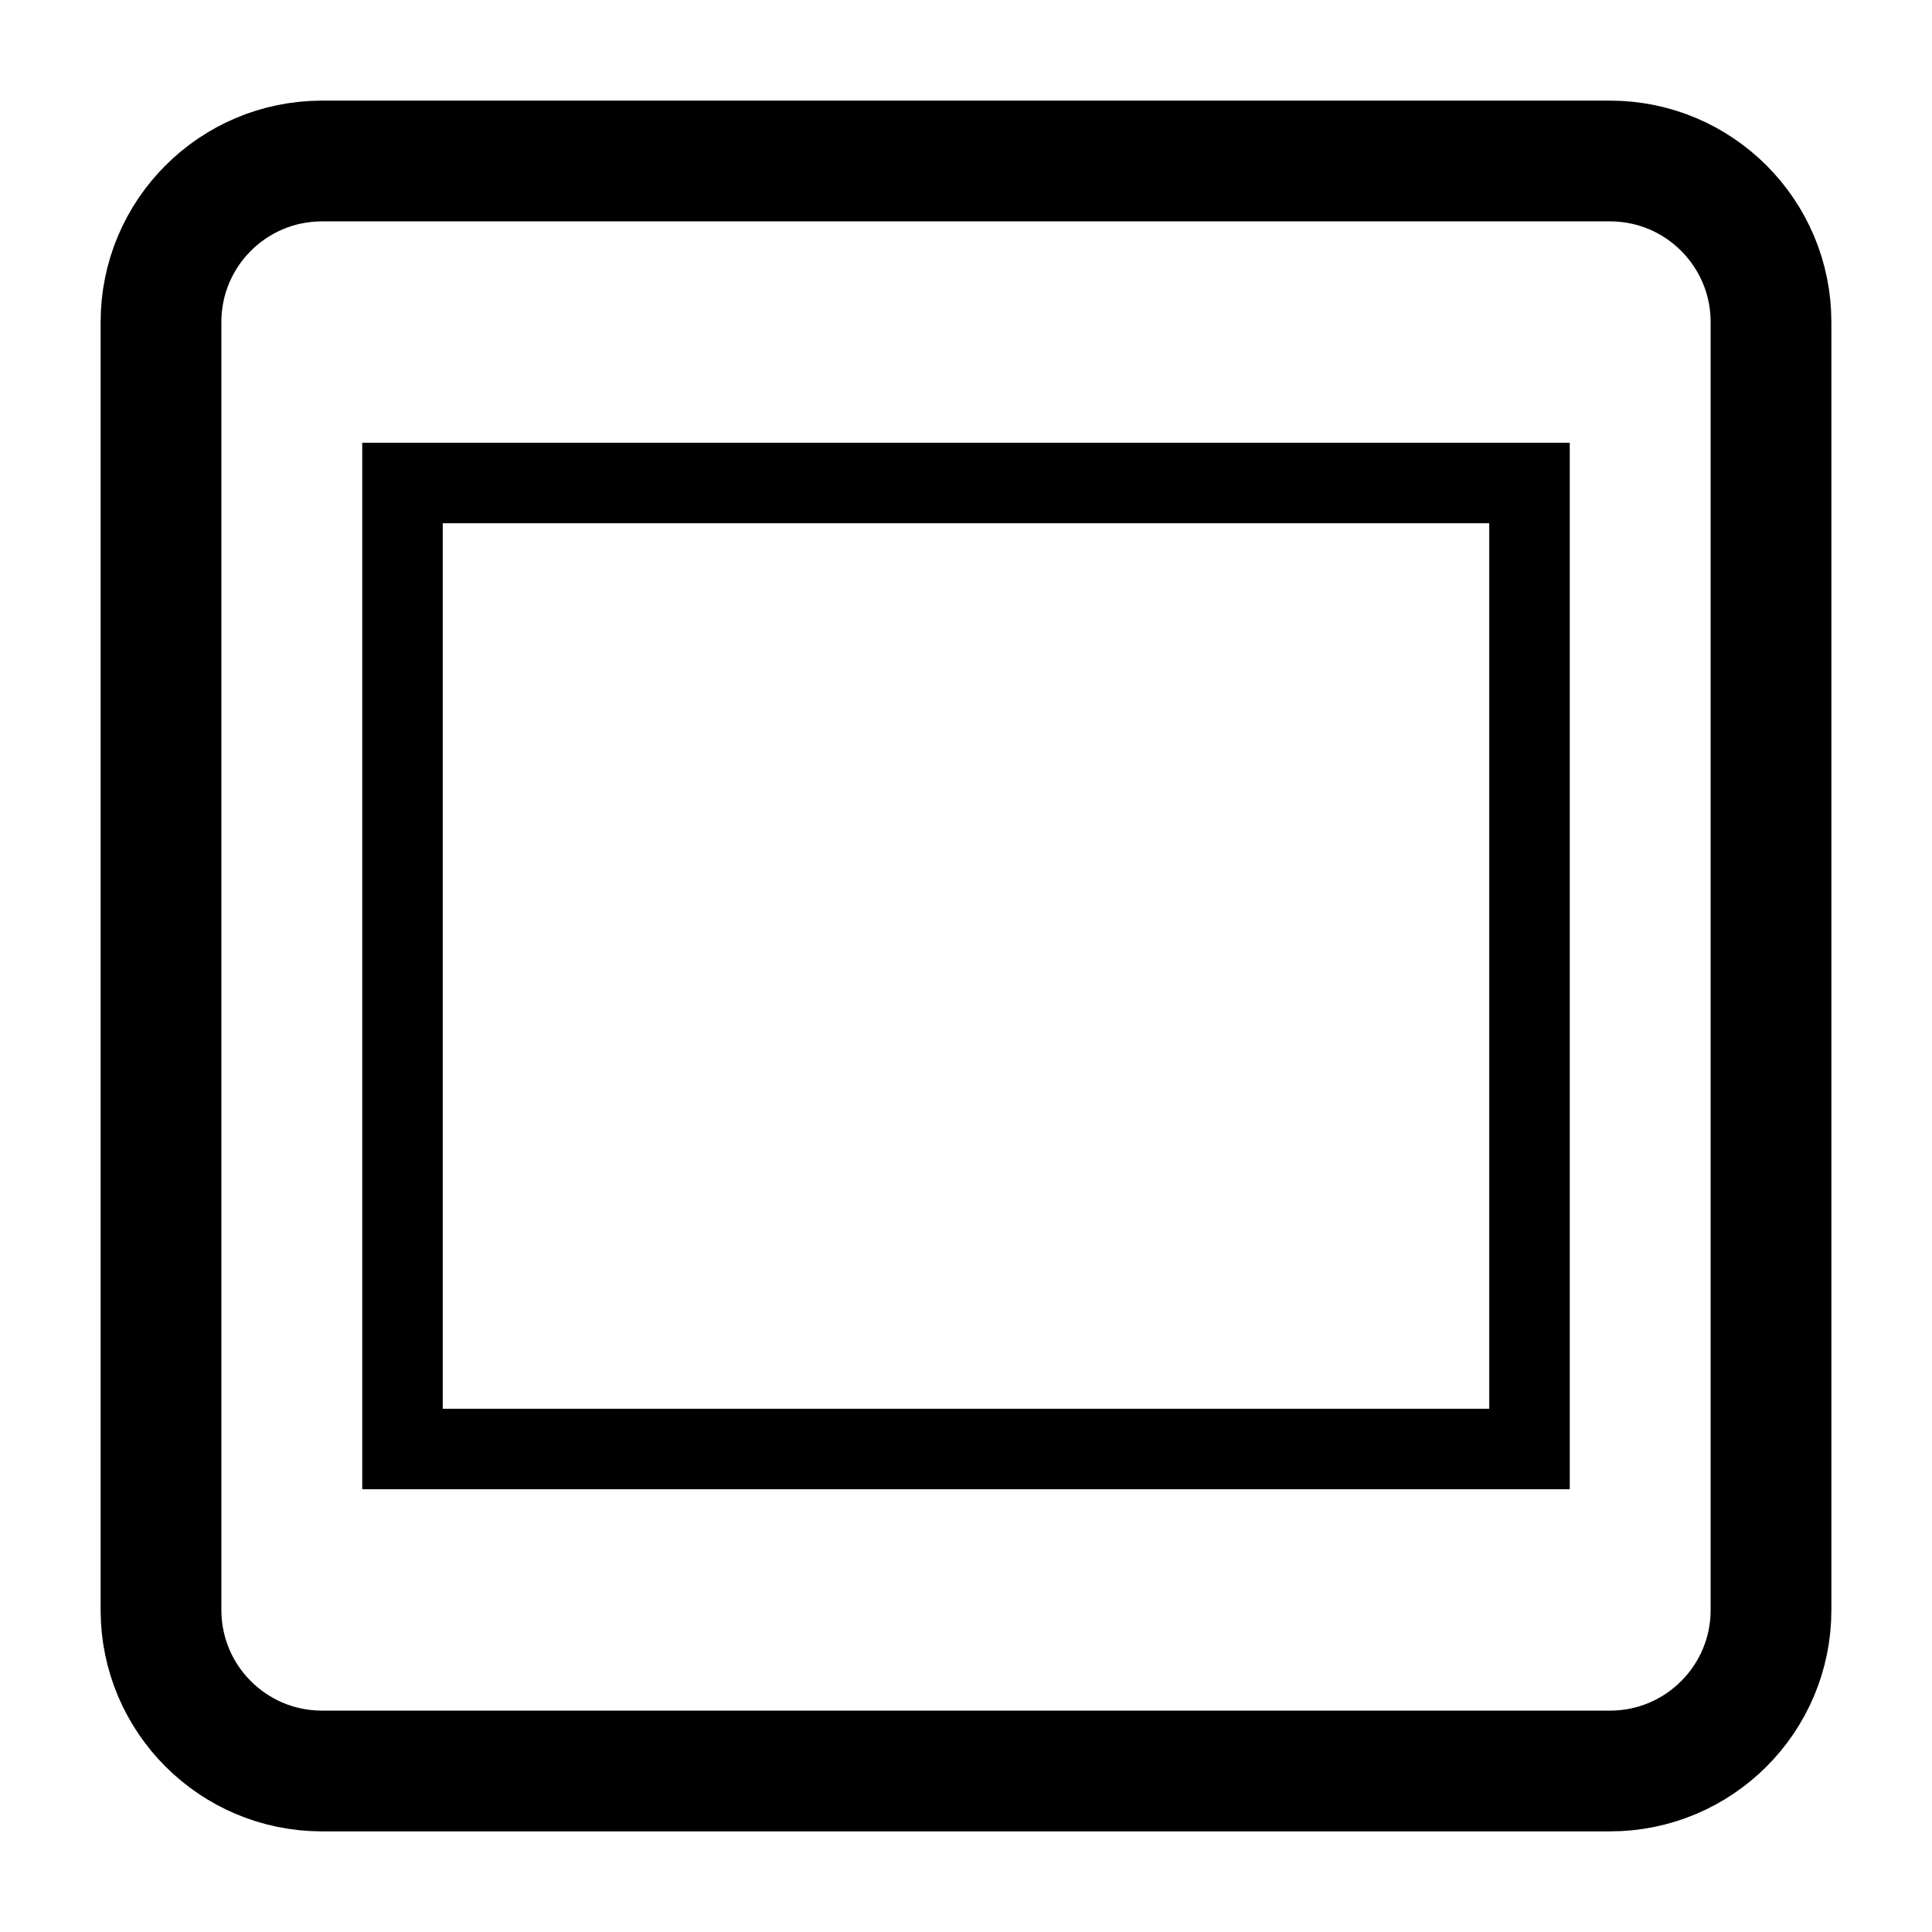
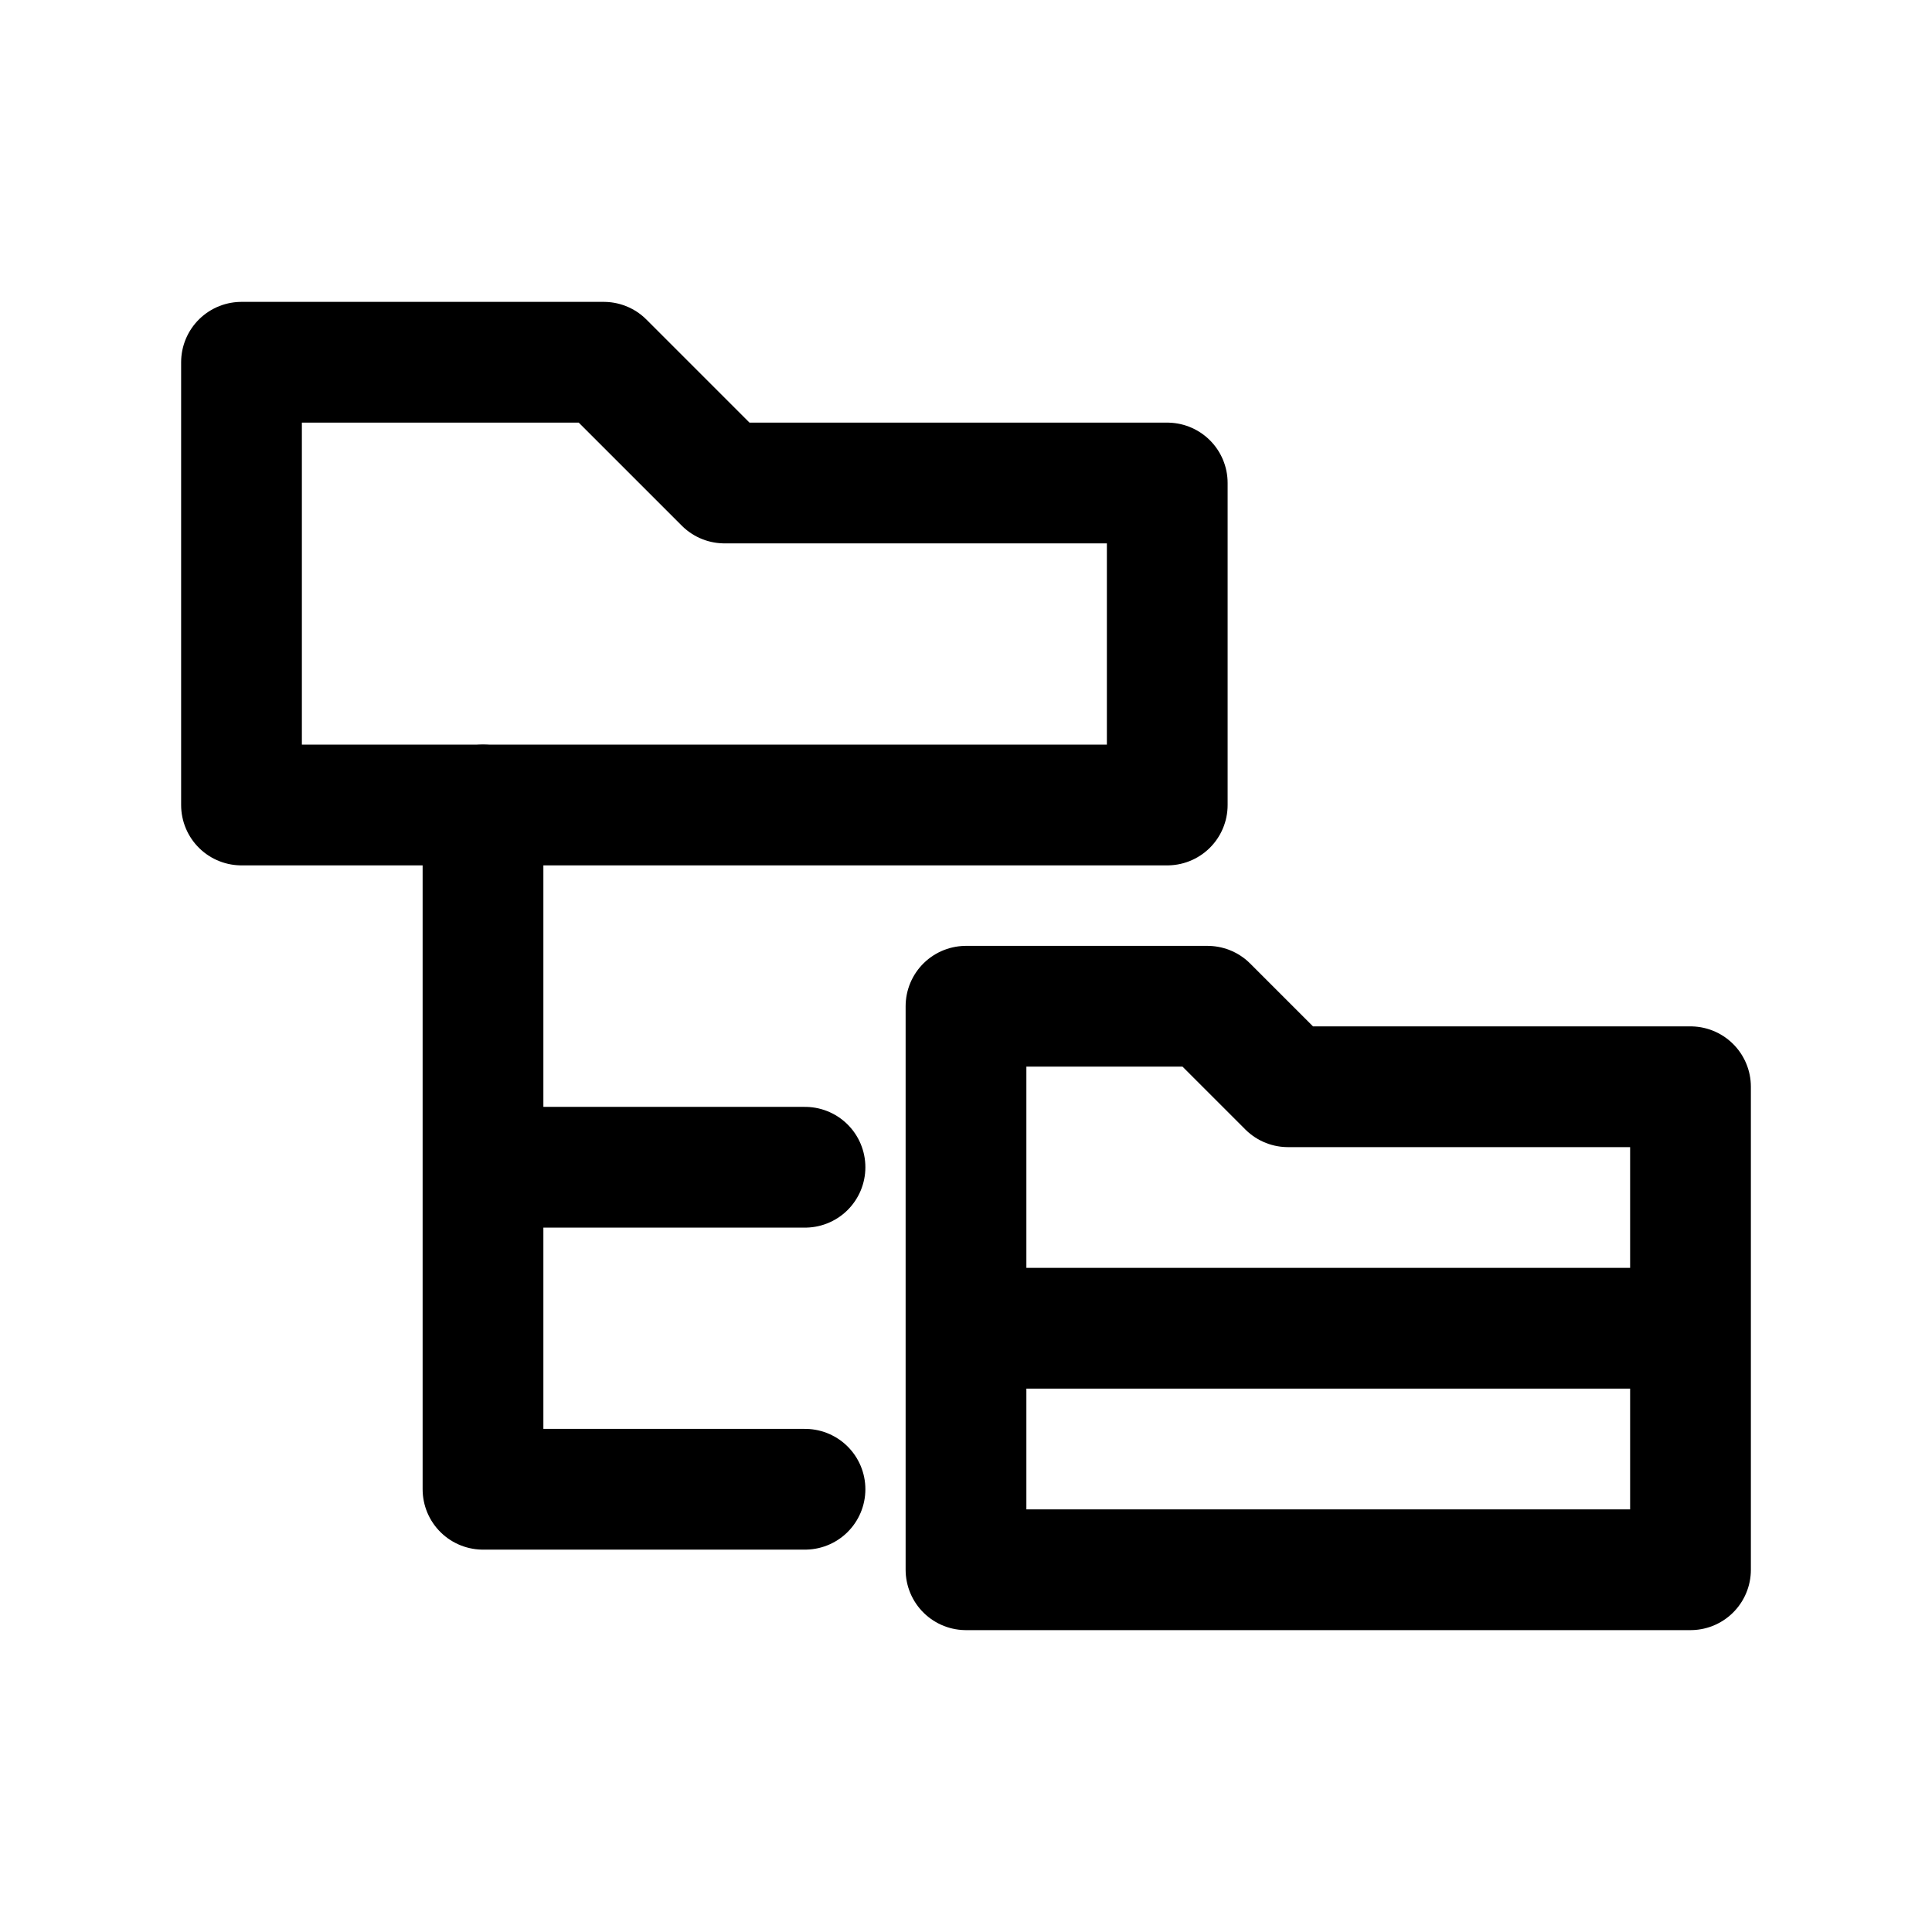
<svg xmlns="http://www.w3.org/2000/svg" viewBox="0 0 24 24" width="24" height="24">
-   <rect x="2" y="2" width="20" height="20" rx="2" fill="none" stroke="#000000" stroke-width="1.5" />
-   <path d="M5 6h14v12H5z" fill="none" stroke="#000000" stroke-width="1" />
+   <path d="M3 4.5h4.5l1.5 1.5h5.5v4H3z" fill="none" stroke="#000000" stroke-width="1.5" stroke-linecap="round" stroke-linejoin="round" />
+   <path d="M6 10v8.5h4M6 14.5h4" fill="none" stroke="#000000" stroke-width="1.5" stroke-linecap="round" stroke-linejoin="round" />
+   <path d="M12 12.5h3l1 1h5v3h-9z M12 16.5h9v3h-9z" fill="none" stroke="#000000" stroke-width="1.5" stroke-linecap="round" stroke-linejoin="round" />
</svg>
